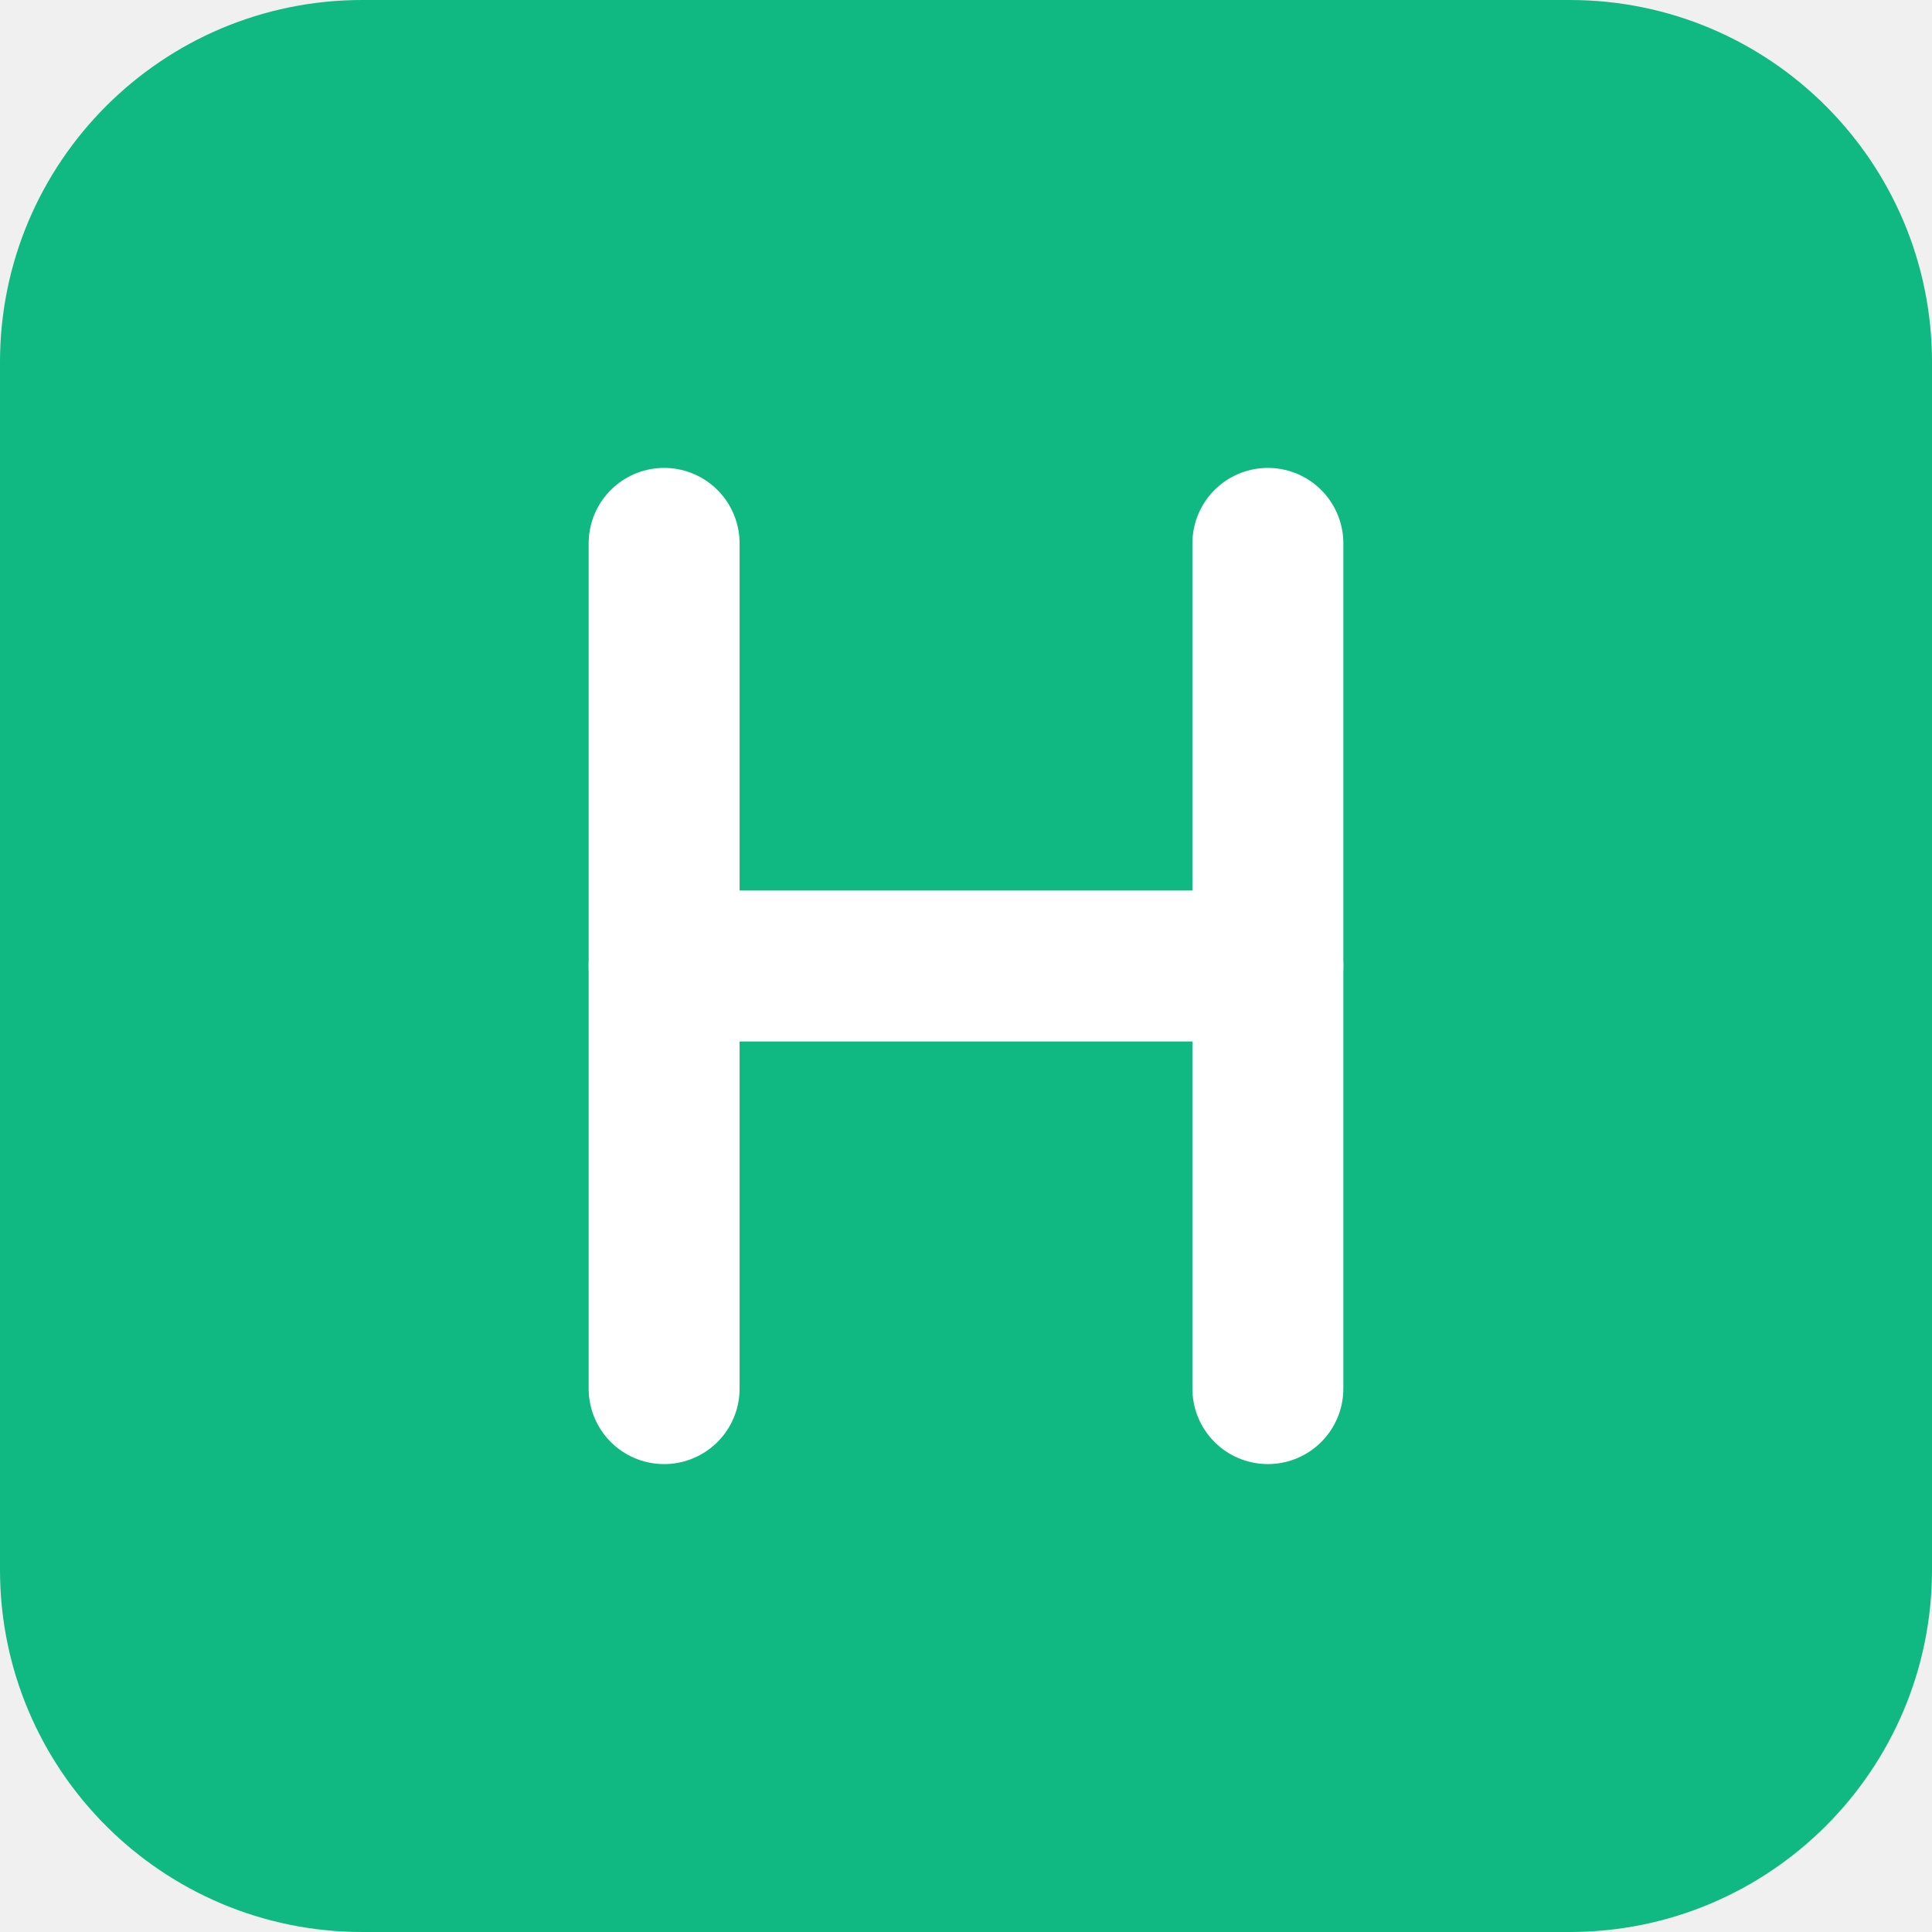
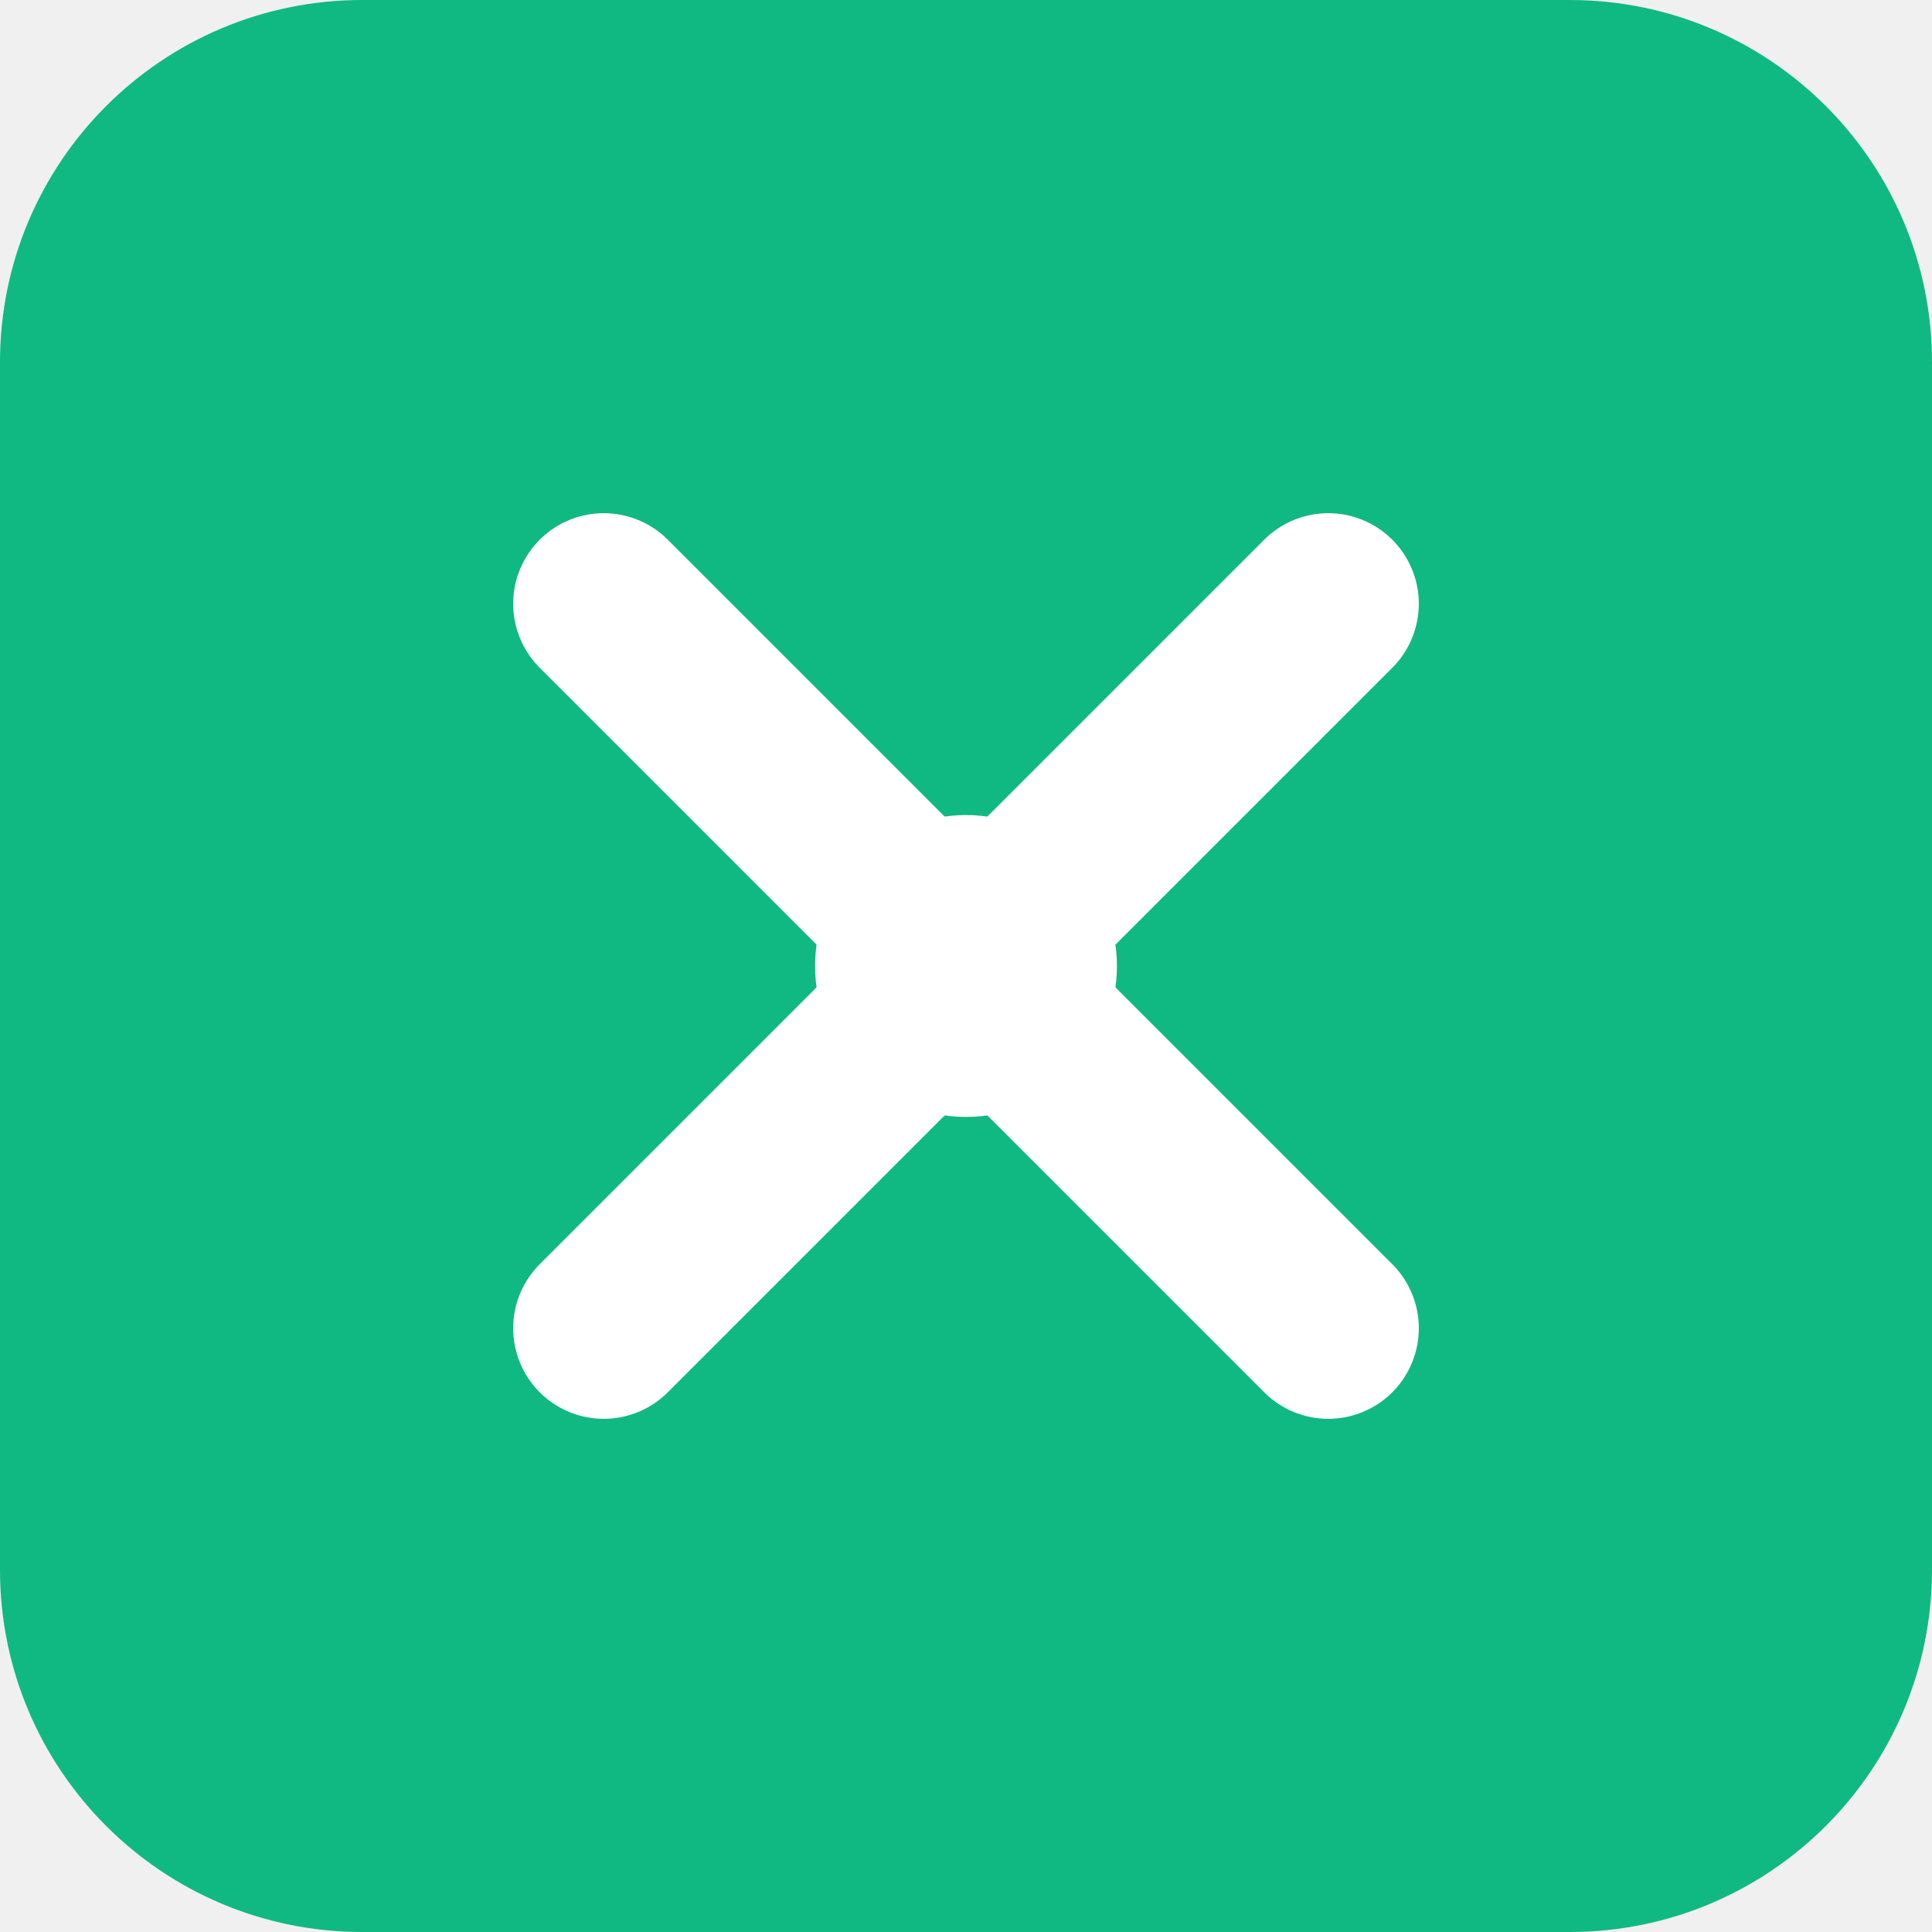
<svg xmlns="http://www.w3.org/2000/svg" viewBox="0 0 32 32">
  <rect width="32" height="32" rx="6" fill="#10b981" />
-   <g stroke="#fff" stroke-width="2.5" stroke-linecap="round" fill="none">
-     <line x1="11" y1="9" x2="11" y2="23" />
-     <line x1="21" y1="9" x2="21" y2="23" />
-     <line x1="11" y1="16" x2="21" y2="16" />
+   <g stroke="#fff" stroke-width="3" stroke-linecap="round" fill="none">
+     <line x1="10" y1="10" x2="22" y2="22" />
+     <line x1="22" y1="10" x2="10" y2="22" />
  </g>
+   <circle cx="16" cy="16" r="2.5" fill="#fff" />
</svg>
